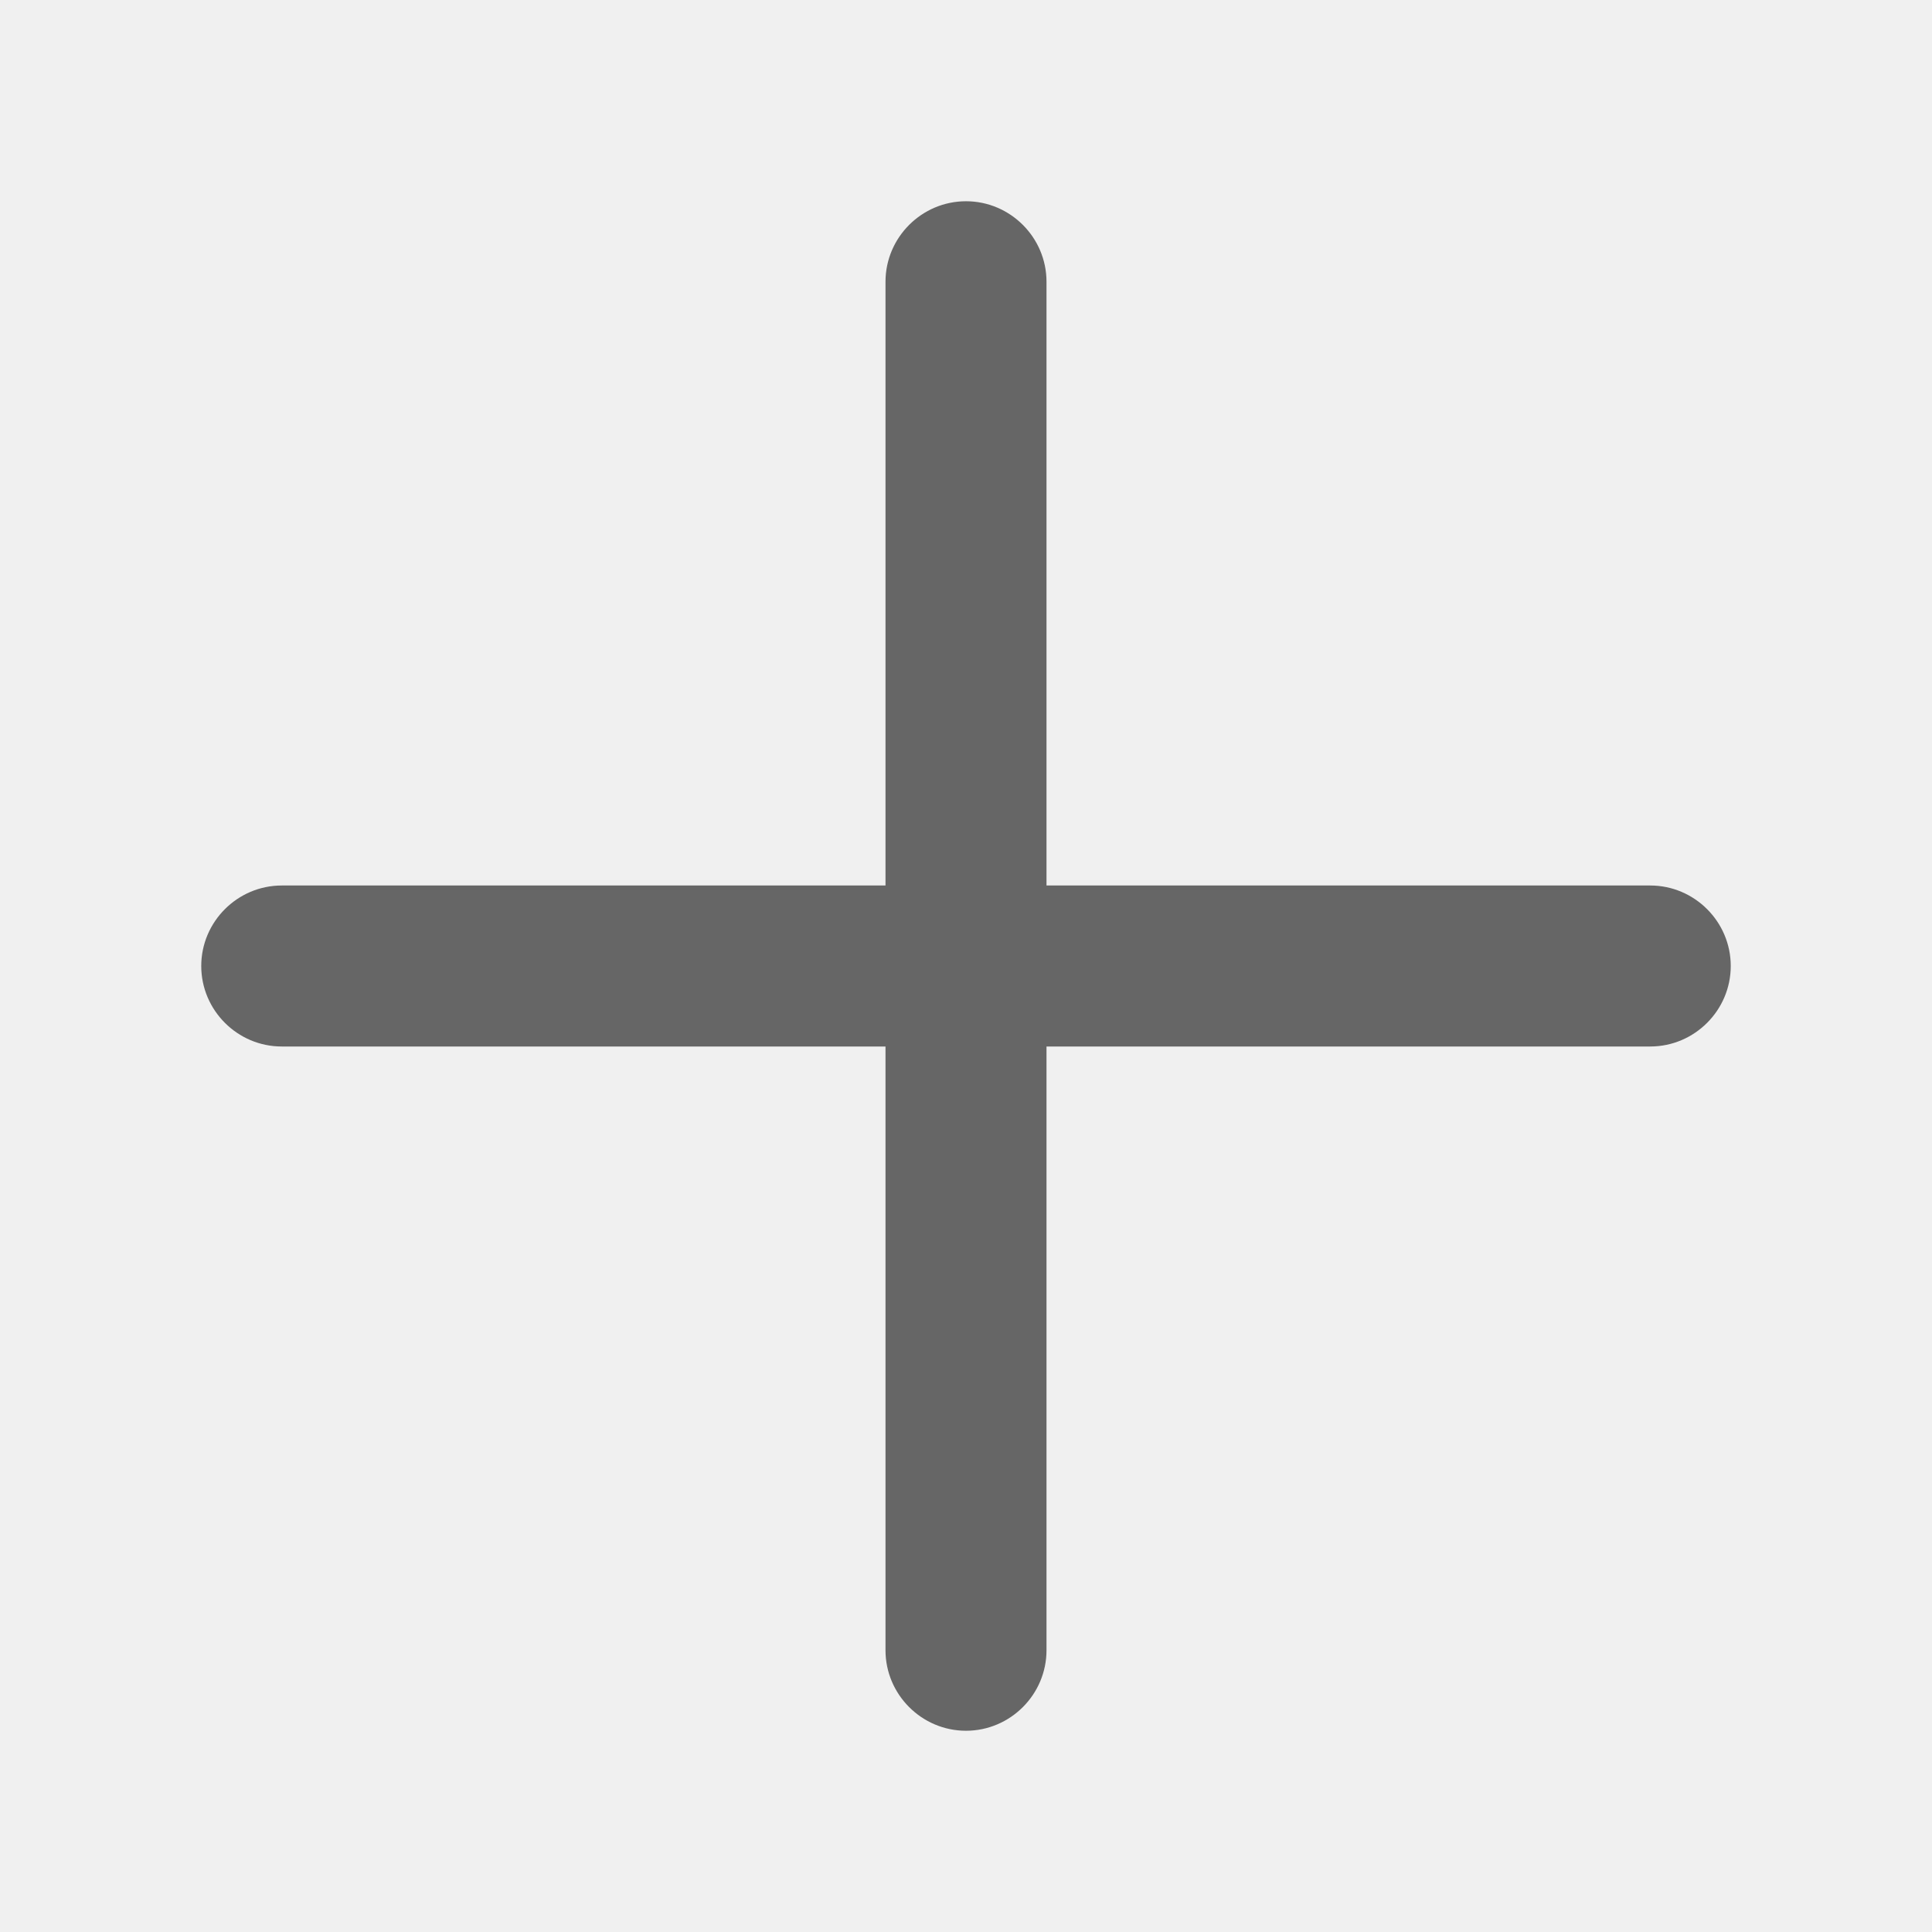
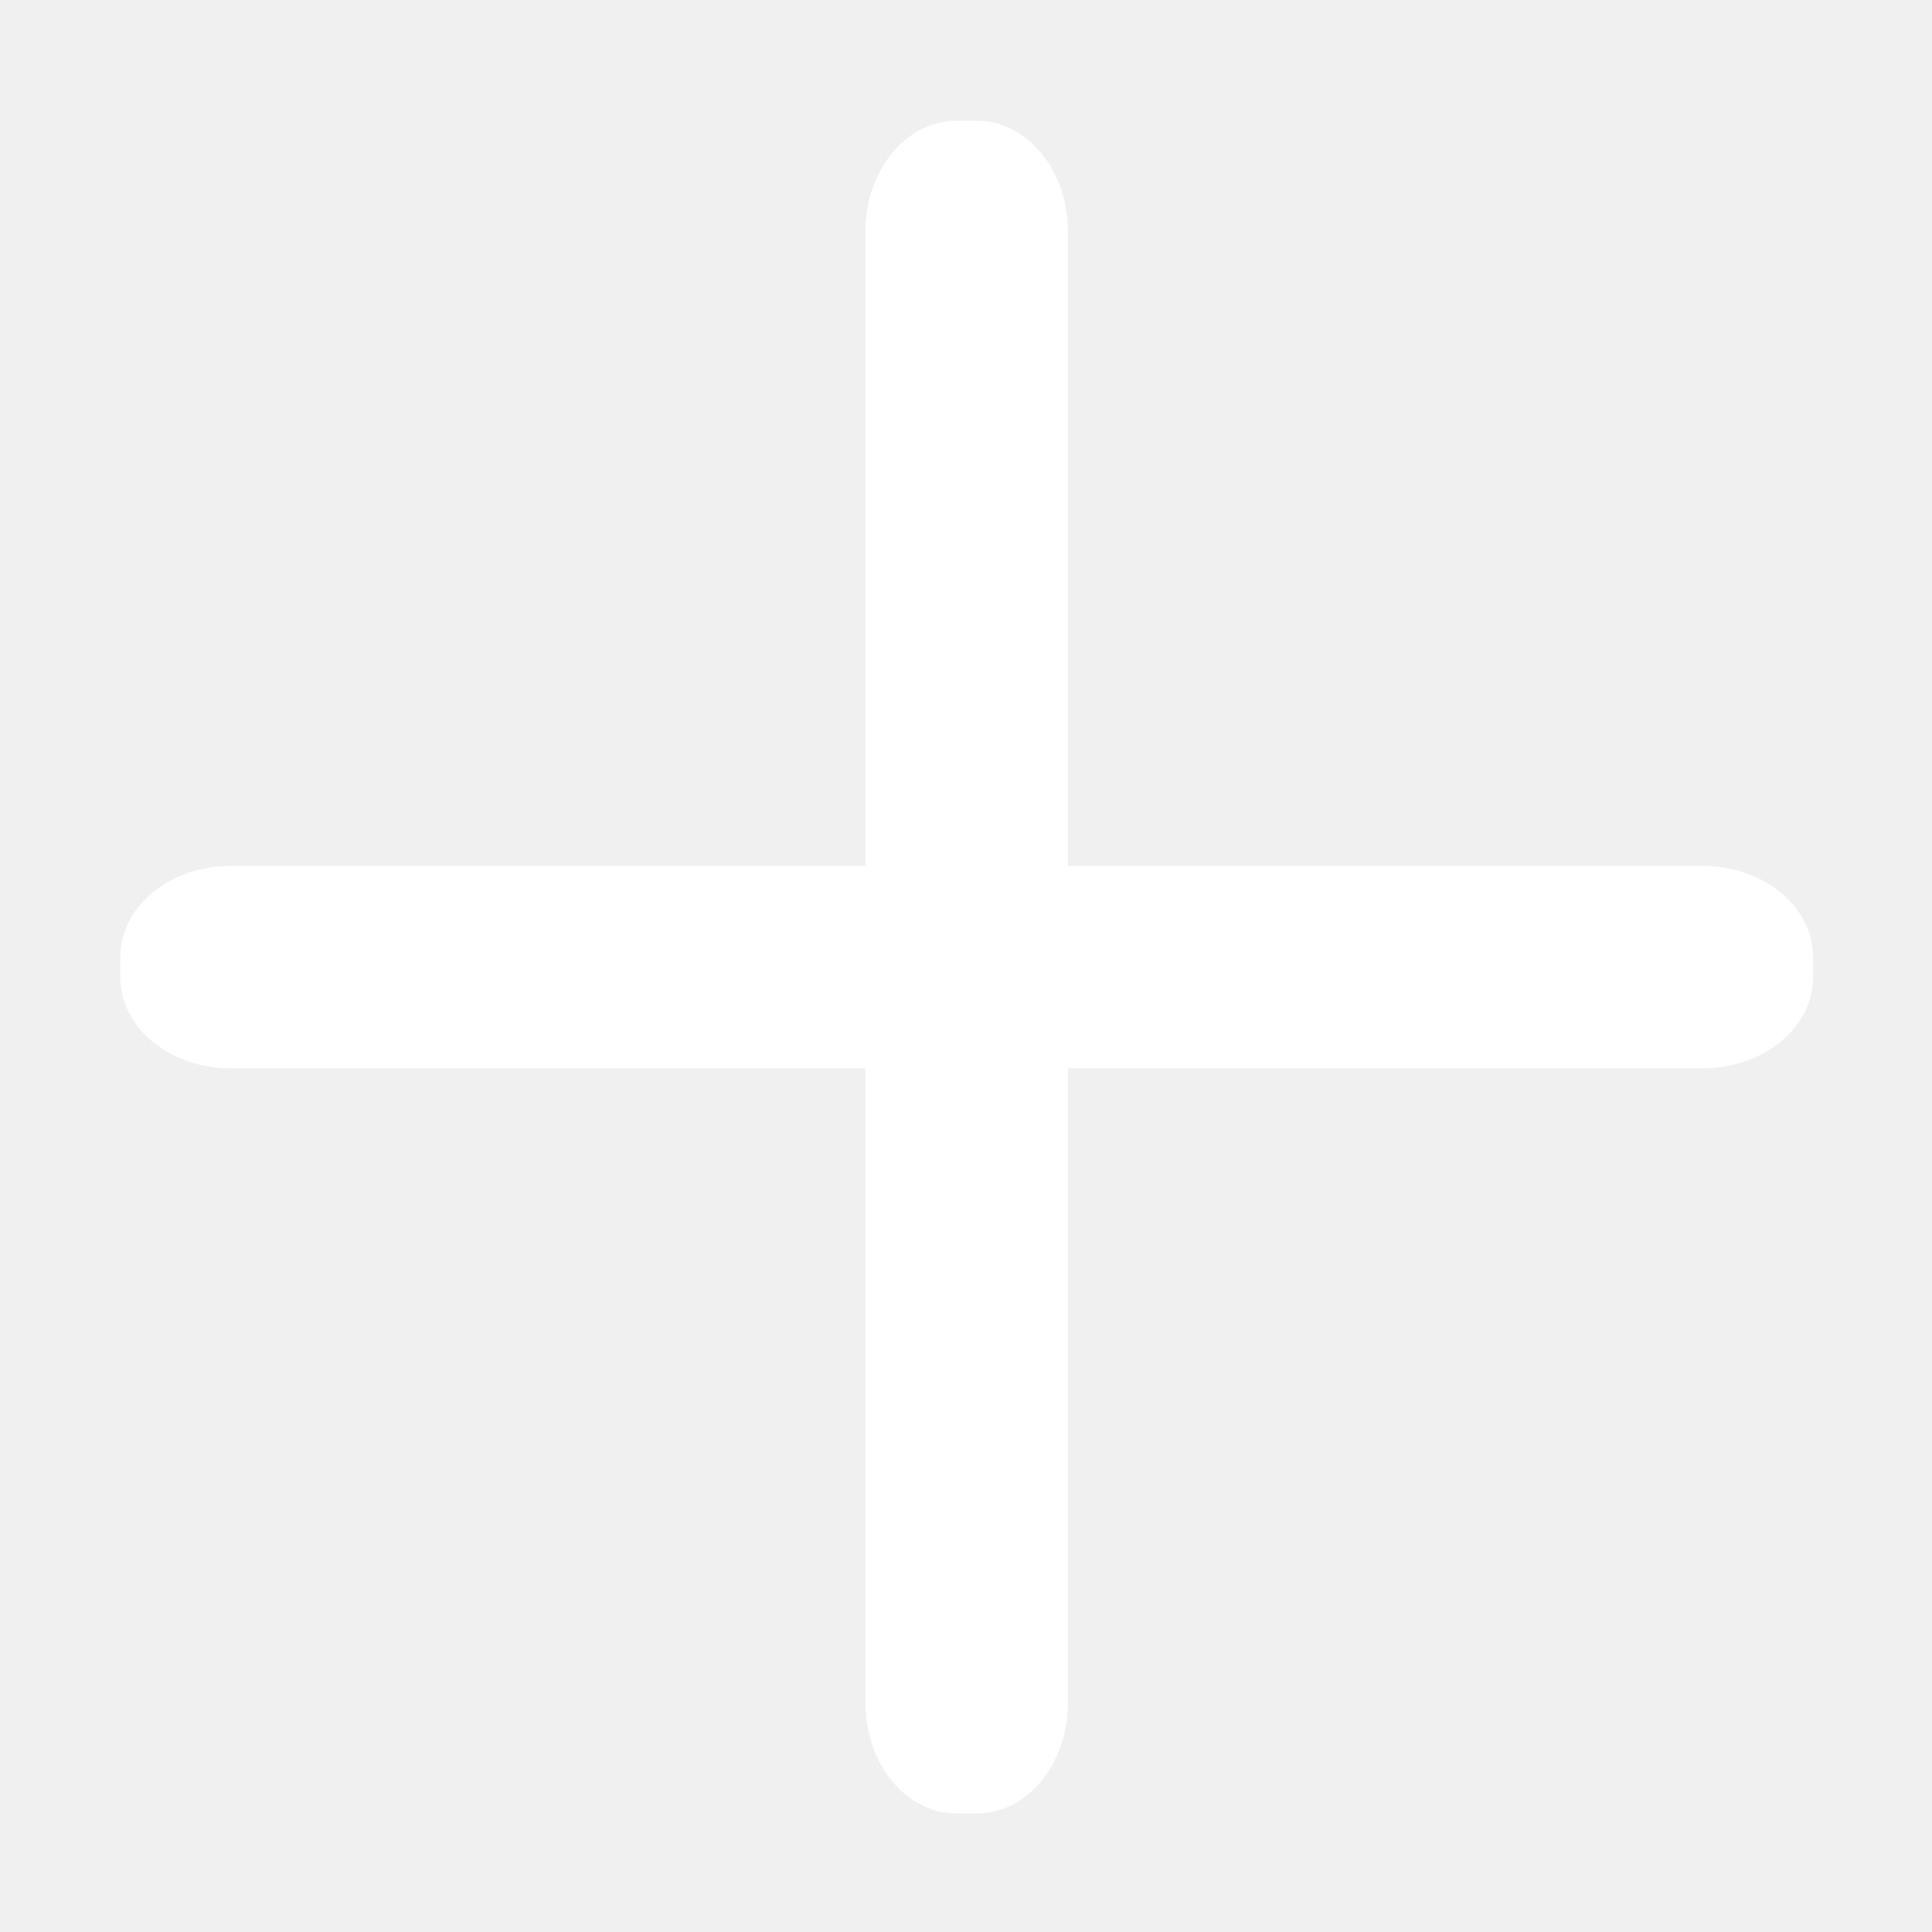
- <svg xmlns="http://www.w3.org/2000/svg" t="1680166732475" class="icon" viewBox="0 0 1024 1024" version="1.1" p-id="6903" width="200" height="200">
-   <path d="M874.667 469.333H554.667V149.333c0-23.467-19.2-42.667-42.667-42.667s-42.667 19.2-42.667 42.667v320H149.333c-23.467 0-42.667 19.2-42.667 42.667s19.2 42.667 42.667 42.667h320v320c0 23.467 19.2 42.667 42.667 42.667s42.667-19.2 42.667-42.667V554.667h320c23.467 0 42.667-19.2 42.667-42.667s-19.2-42.667-42.667-42.667z" fill="#666666" p-id="6904" />
+ <svg xmlns="http://www.w3.org/2000/svg" t="1680168529847" class="icon" viewBox="0 0 1024 1024" version="1.1" p-id="3586" width="200" height="200">
+   <path d="M902.453 458.945 566.002 458.945 566.002 122.503c0-32.323-21.619-58.514-48.266-58.514l-10.743 0c-26.666 0-48.266 26.189-48.266 58.514l0 336.442L122.267 458.945c-32.314 0-58.514 21.618-58.514 48.275l0 10.733c0 26.657 26.2 48.275 58.514 48.275l336.442 0 0 336.442c0 32.323 21.618 58.514 48.285 58.514l10.723 0c26.666 0 48.286-26.19 48.286-58.514L566.002 566.228l336.451 0c32.304 0 58.514-21.618 58.514-48.275l0-10.733C960.967 480.563 934.758 458.945 902.453 458.945z" p-id="3587" fill="#ffffff" />
</svg>
